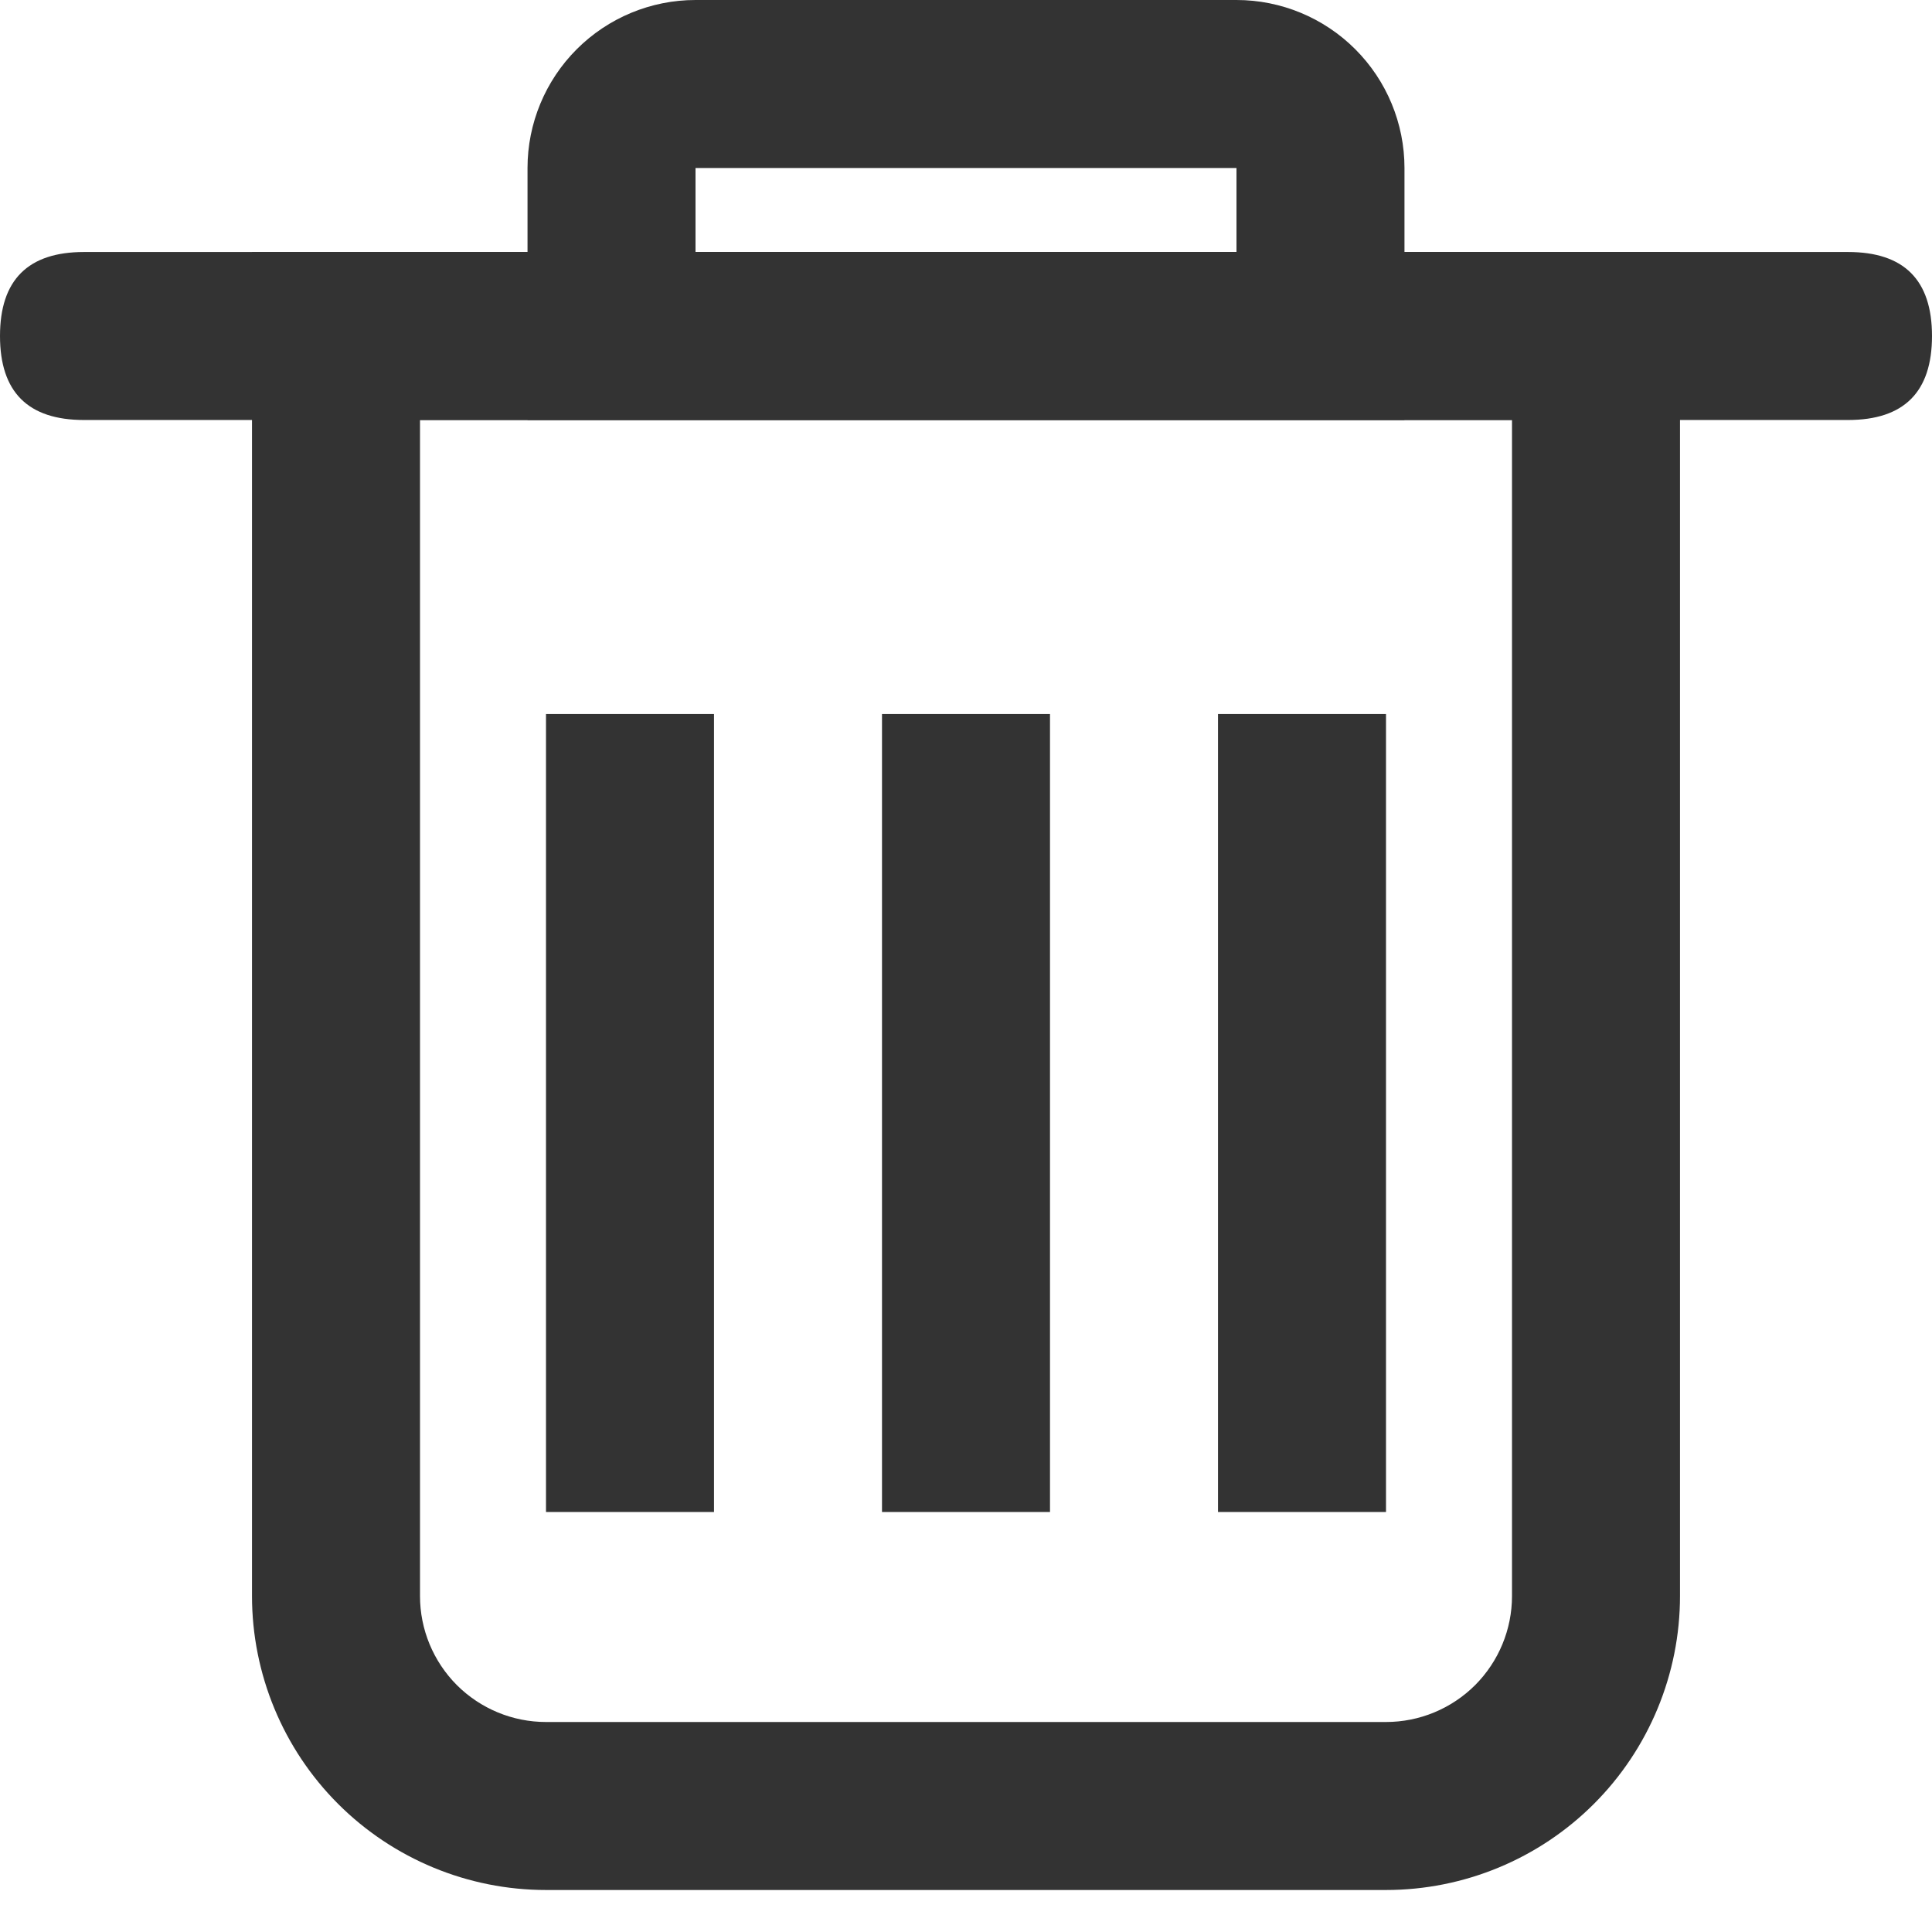
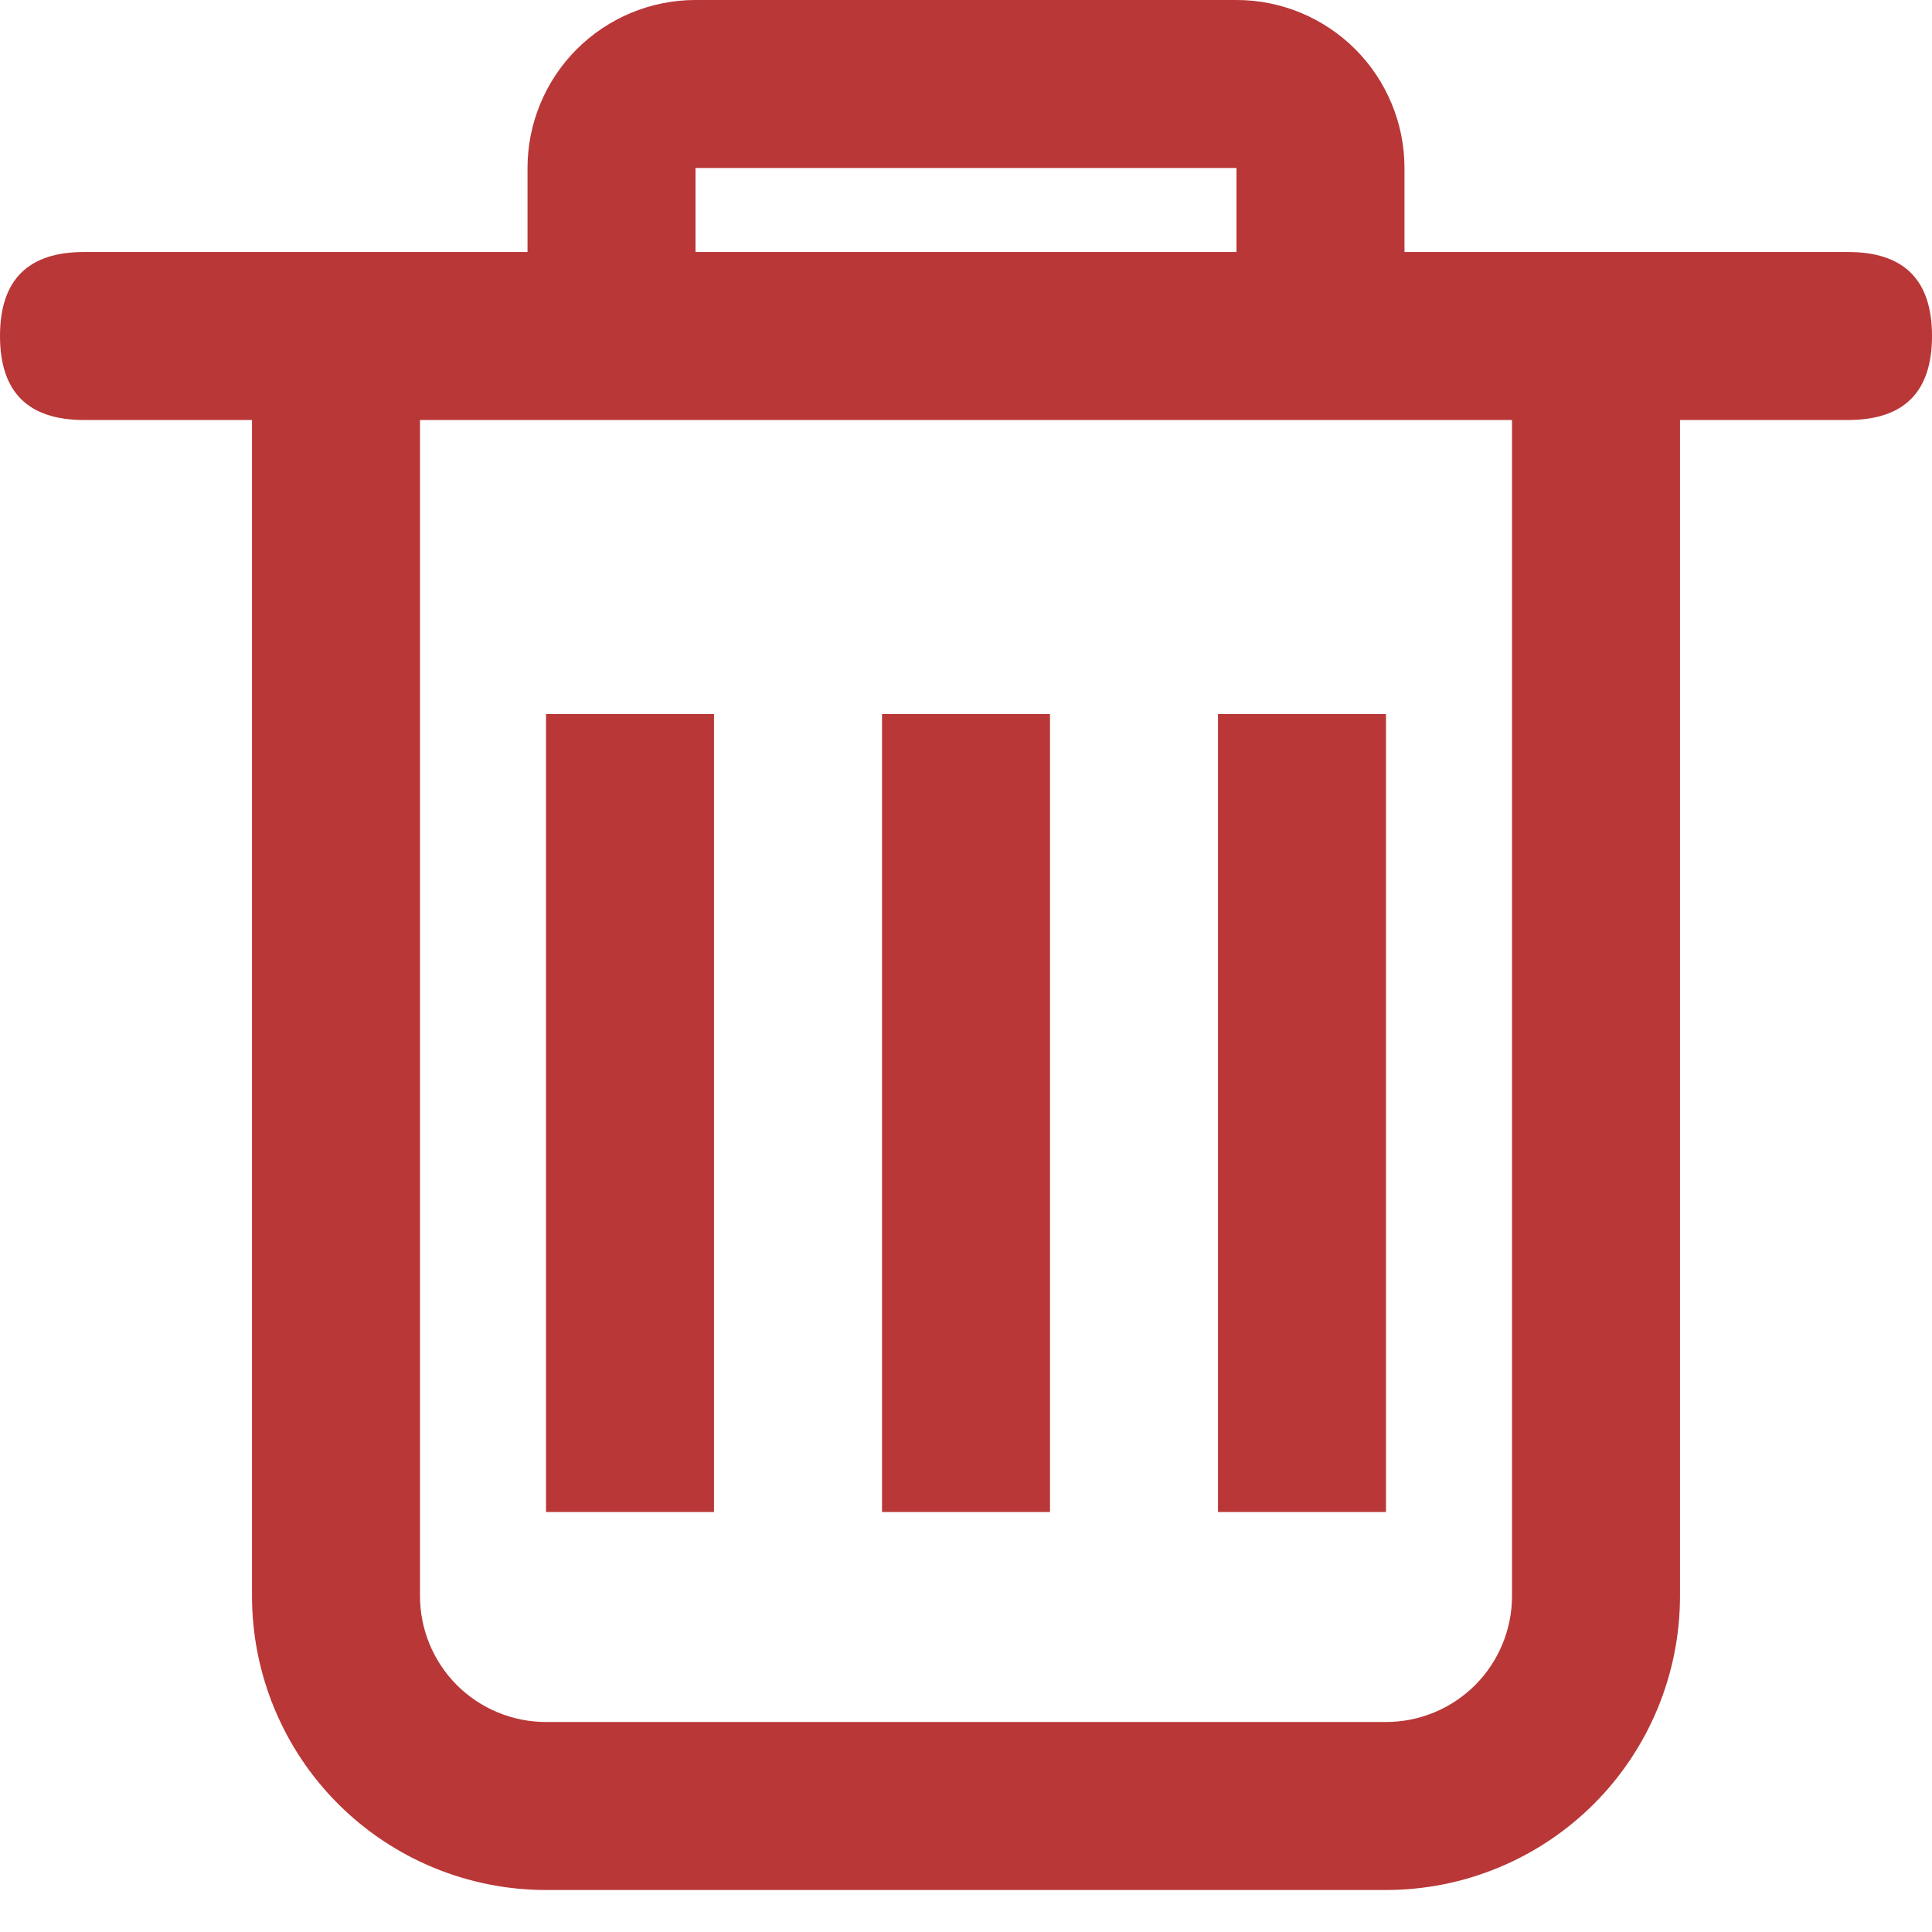
<svg xmlns="http://www.w3.org/2000/svg" width="23" height="23" viewBox="0 0 23 23" fill="none">
-   <path d="M16.5 22.5H6.5C5.572 22.5 4.681 22.131 4.025 21.475C3.369 20.819 3 19.928 3 19V3H20V19C20 19.928 19.631 20.819 18.975 21.475C18.319 22.131 17.428 22.5 16.5 22.5ZM5 5V19C5 19.398 5.158 19.779 5.439 20.061C5.721 20.342 6.102 20.5 6.5 20.5H16.5C16.898 20.5 17.279 20.342 17.561 20.061C17.842 19.779 18 19.398 18 19V5H5Z" fill="#333333" />
-   <path d="M16.72 5H6.28V2C6.28 1.47 6.491 0.961 6.866 0.586C7.241 0.211 7.75 0 8.28 0H14.72C15.25 0 15.759 0.211 16.134 0.586C16.509 0.961 16.72 1.47 16.72 2V5ZM8.28 3H14.72V2H8.28V3ZM6.5 8.5H8.5V18H6.5V8.5ZM10.5 8.5H12.5V18H10.5V8.5ZM14.5 8.5H16.5V18H14.5V8.5Z" fill="#333333" />
-   <path d="M1 3H22C22.667 3 23 3.333 23 4C23 4.667 22.667 5 22 5H1C0.333 5 0 4.667 0 4C0 3.333 0.333 3 1 3Z" fill="#333333" />
+   <path fill-rule="evenodd" clip-rule="evenodd" d="M5 19V5H6.28H16.72H18V19C18 19.398 17.842 19.779 17.561 20.061C17.279 20.342 16.898 20.5 16.5 20.5H6.5C6.102 20.5 5.721 20.342 5.439 20.061C5.158 19.779 5 19.398 5 19ZM20 5V19C20 19.928 19.631 20.819 18.975 21.475C18.319 22.131 17.428 22.5 16.5 22.5H6.5C5.572 22.5 4.681 22.131 4.025 21.475C3.369 20.819 3 19.928 3 19V5H1C0.333 5 0 4.667 0 4C0 3.333 0.333 3 1 3H3H6.28V2C6.28 1.47 6.491 0.961 6.866 0.586C7.241 0.211 7.75 0 8.28 0H14.72C15.251 0 15.759 0.211 16.134 0.586C16.509 0.961 16.72 1.47 16.72 2V3H20H22C22.667 3 23 3.333 23 4C23 4.667 22.667 5 22 5H20ZM14.72 3V2H8.28V3H14.72ZM6.5 8.5H8.5V18H6.5V8.5ZM10.5 8.5H12.5V18H10.5V8.5ZM14.5 8.5H16.5V18H14.5V8.5Z" fill="#B22222" fill-opacity="0.9" />
</svg>
